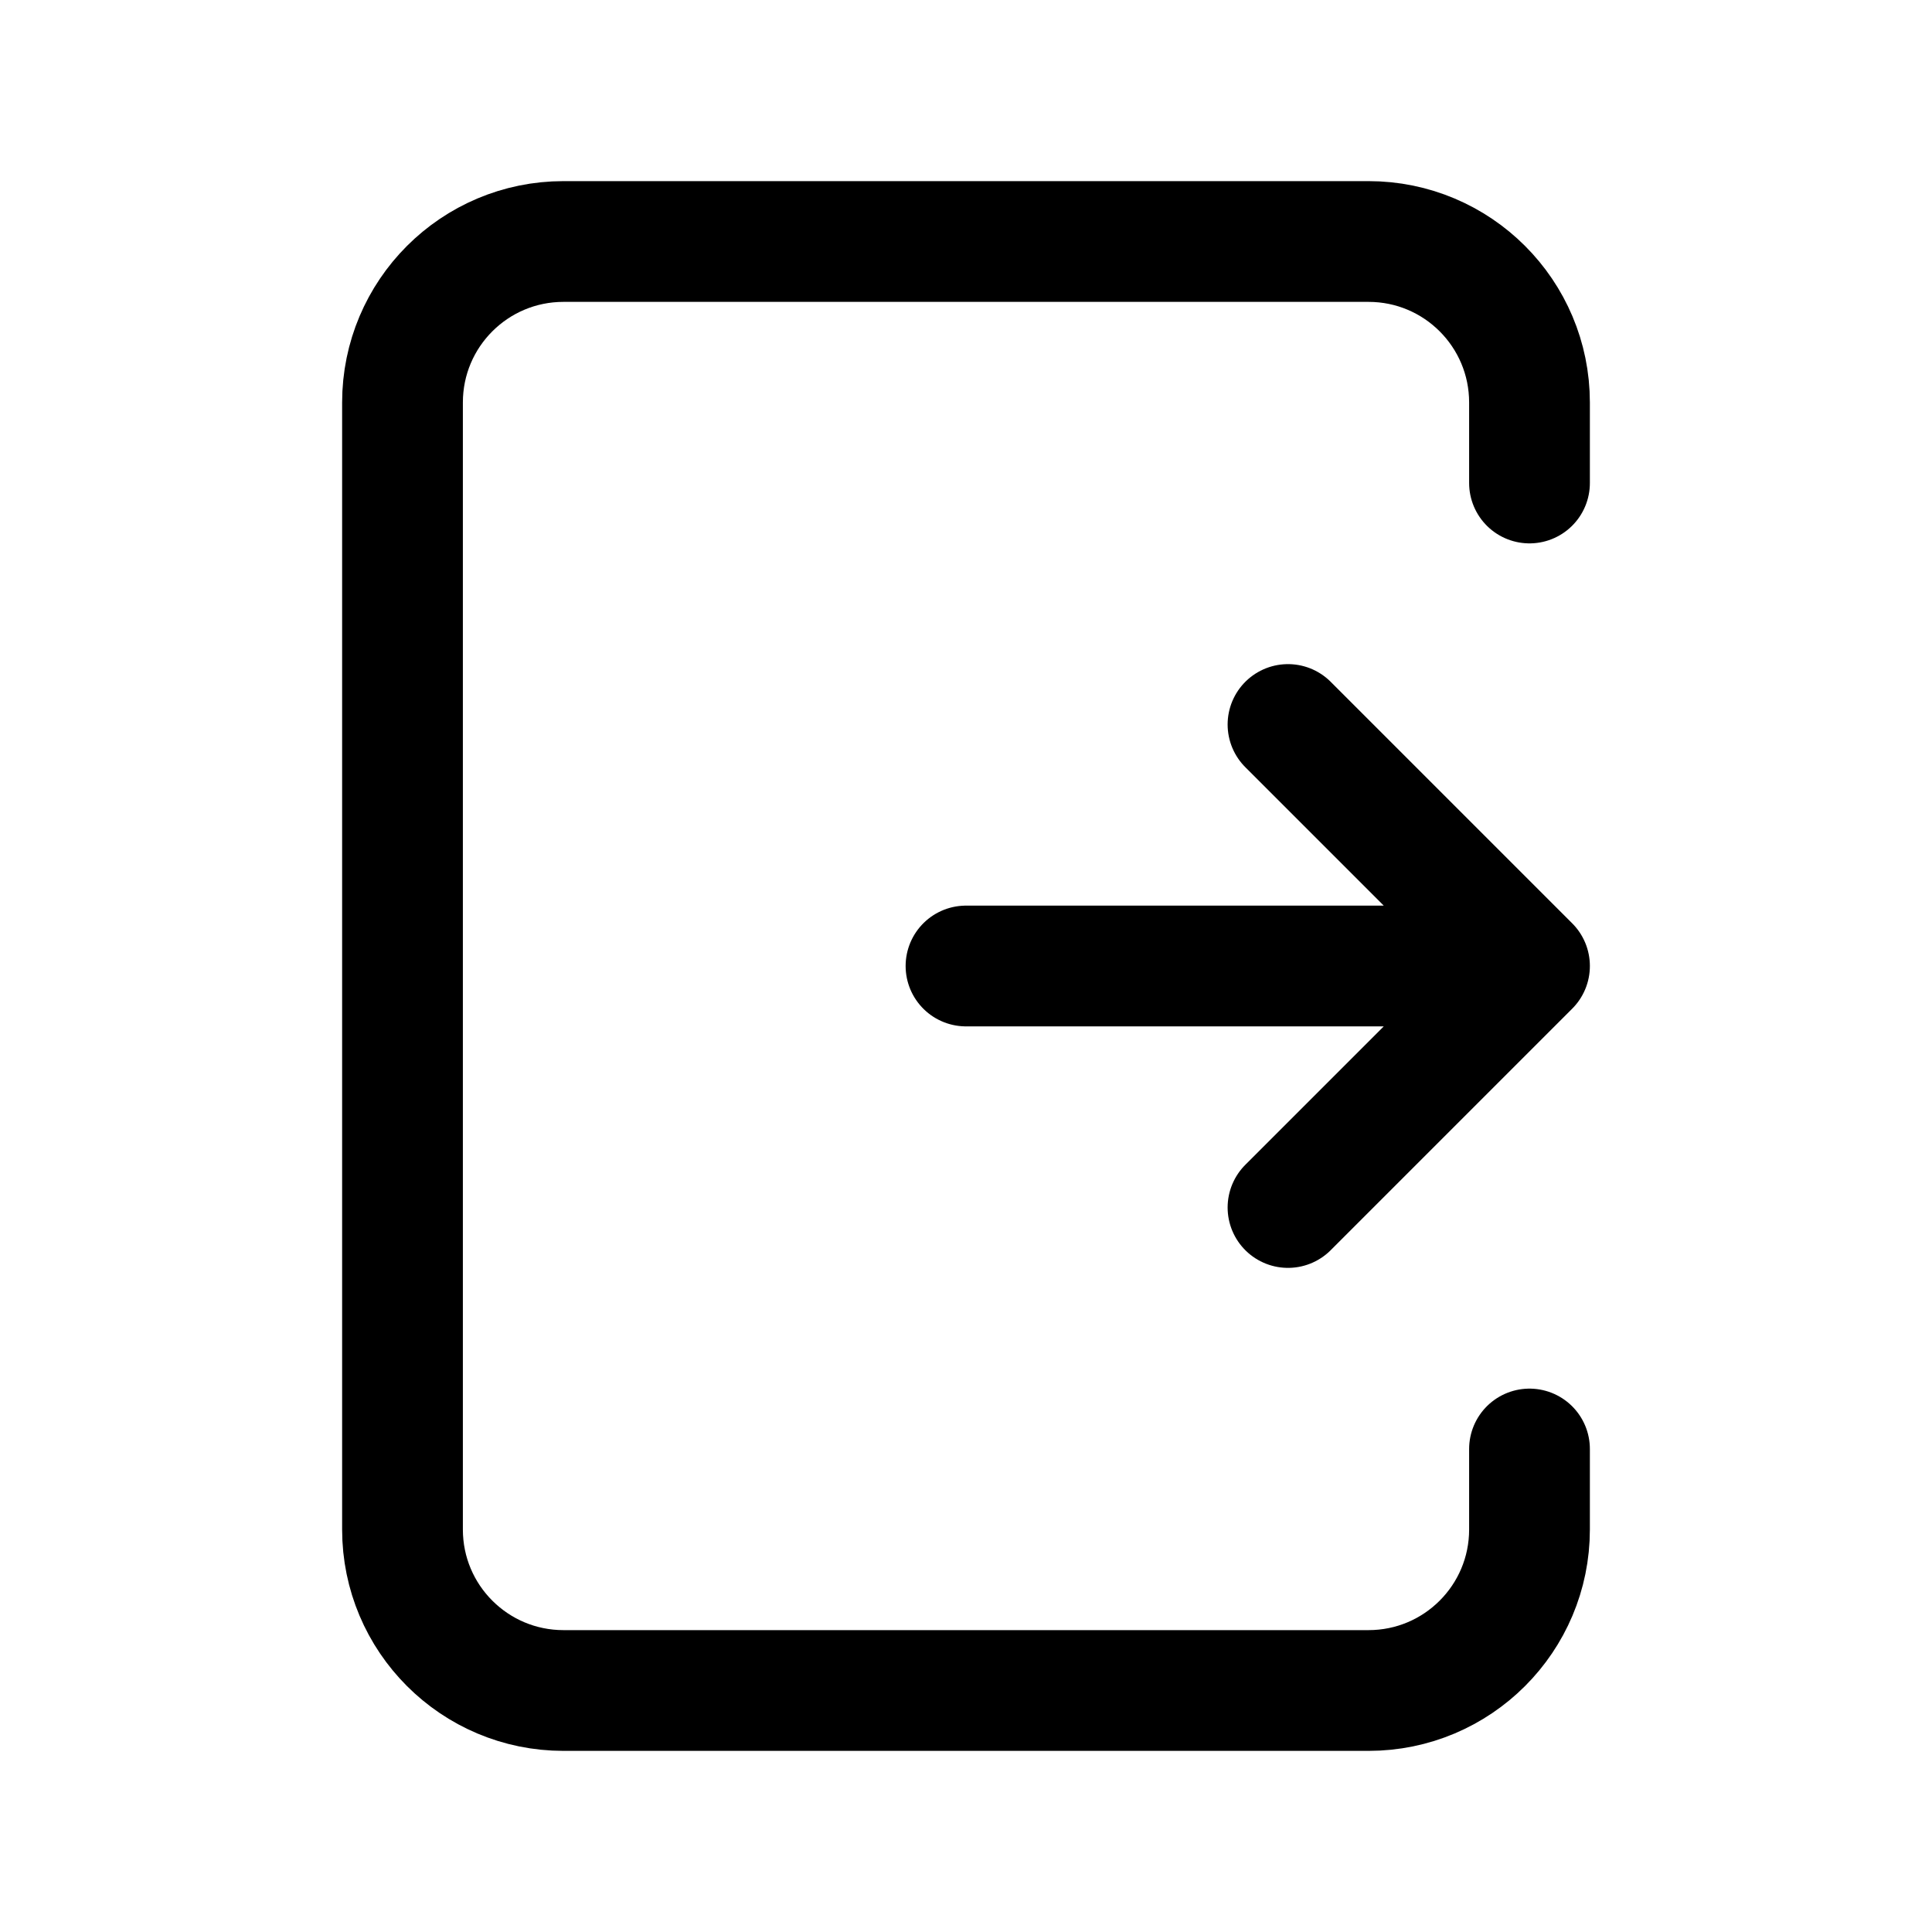
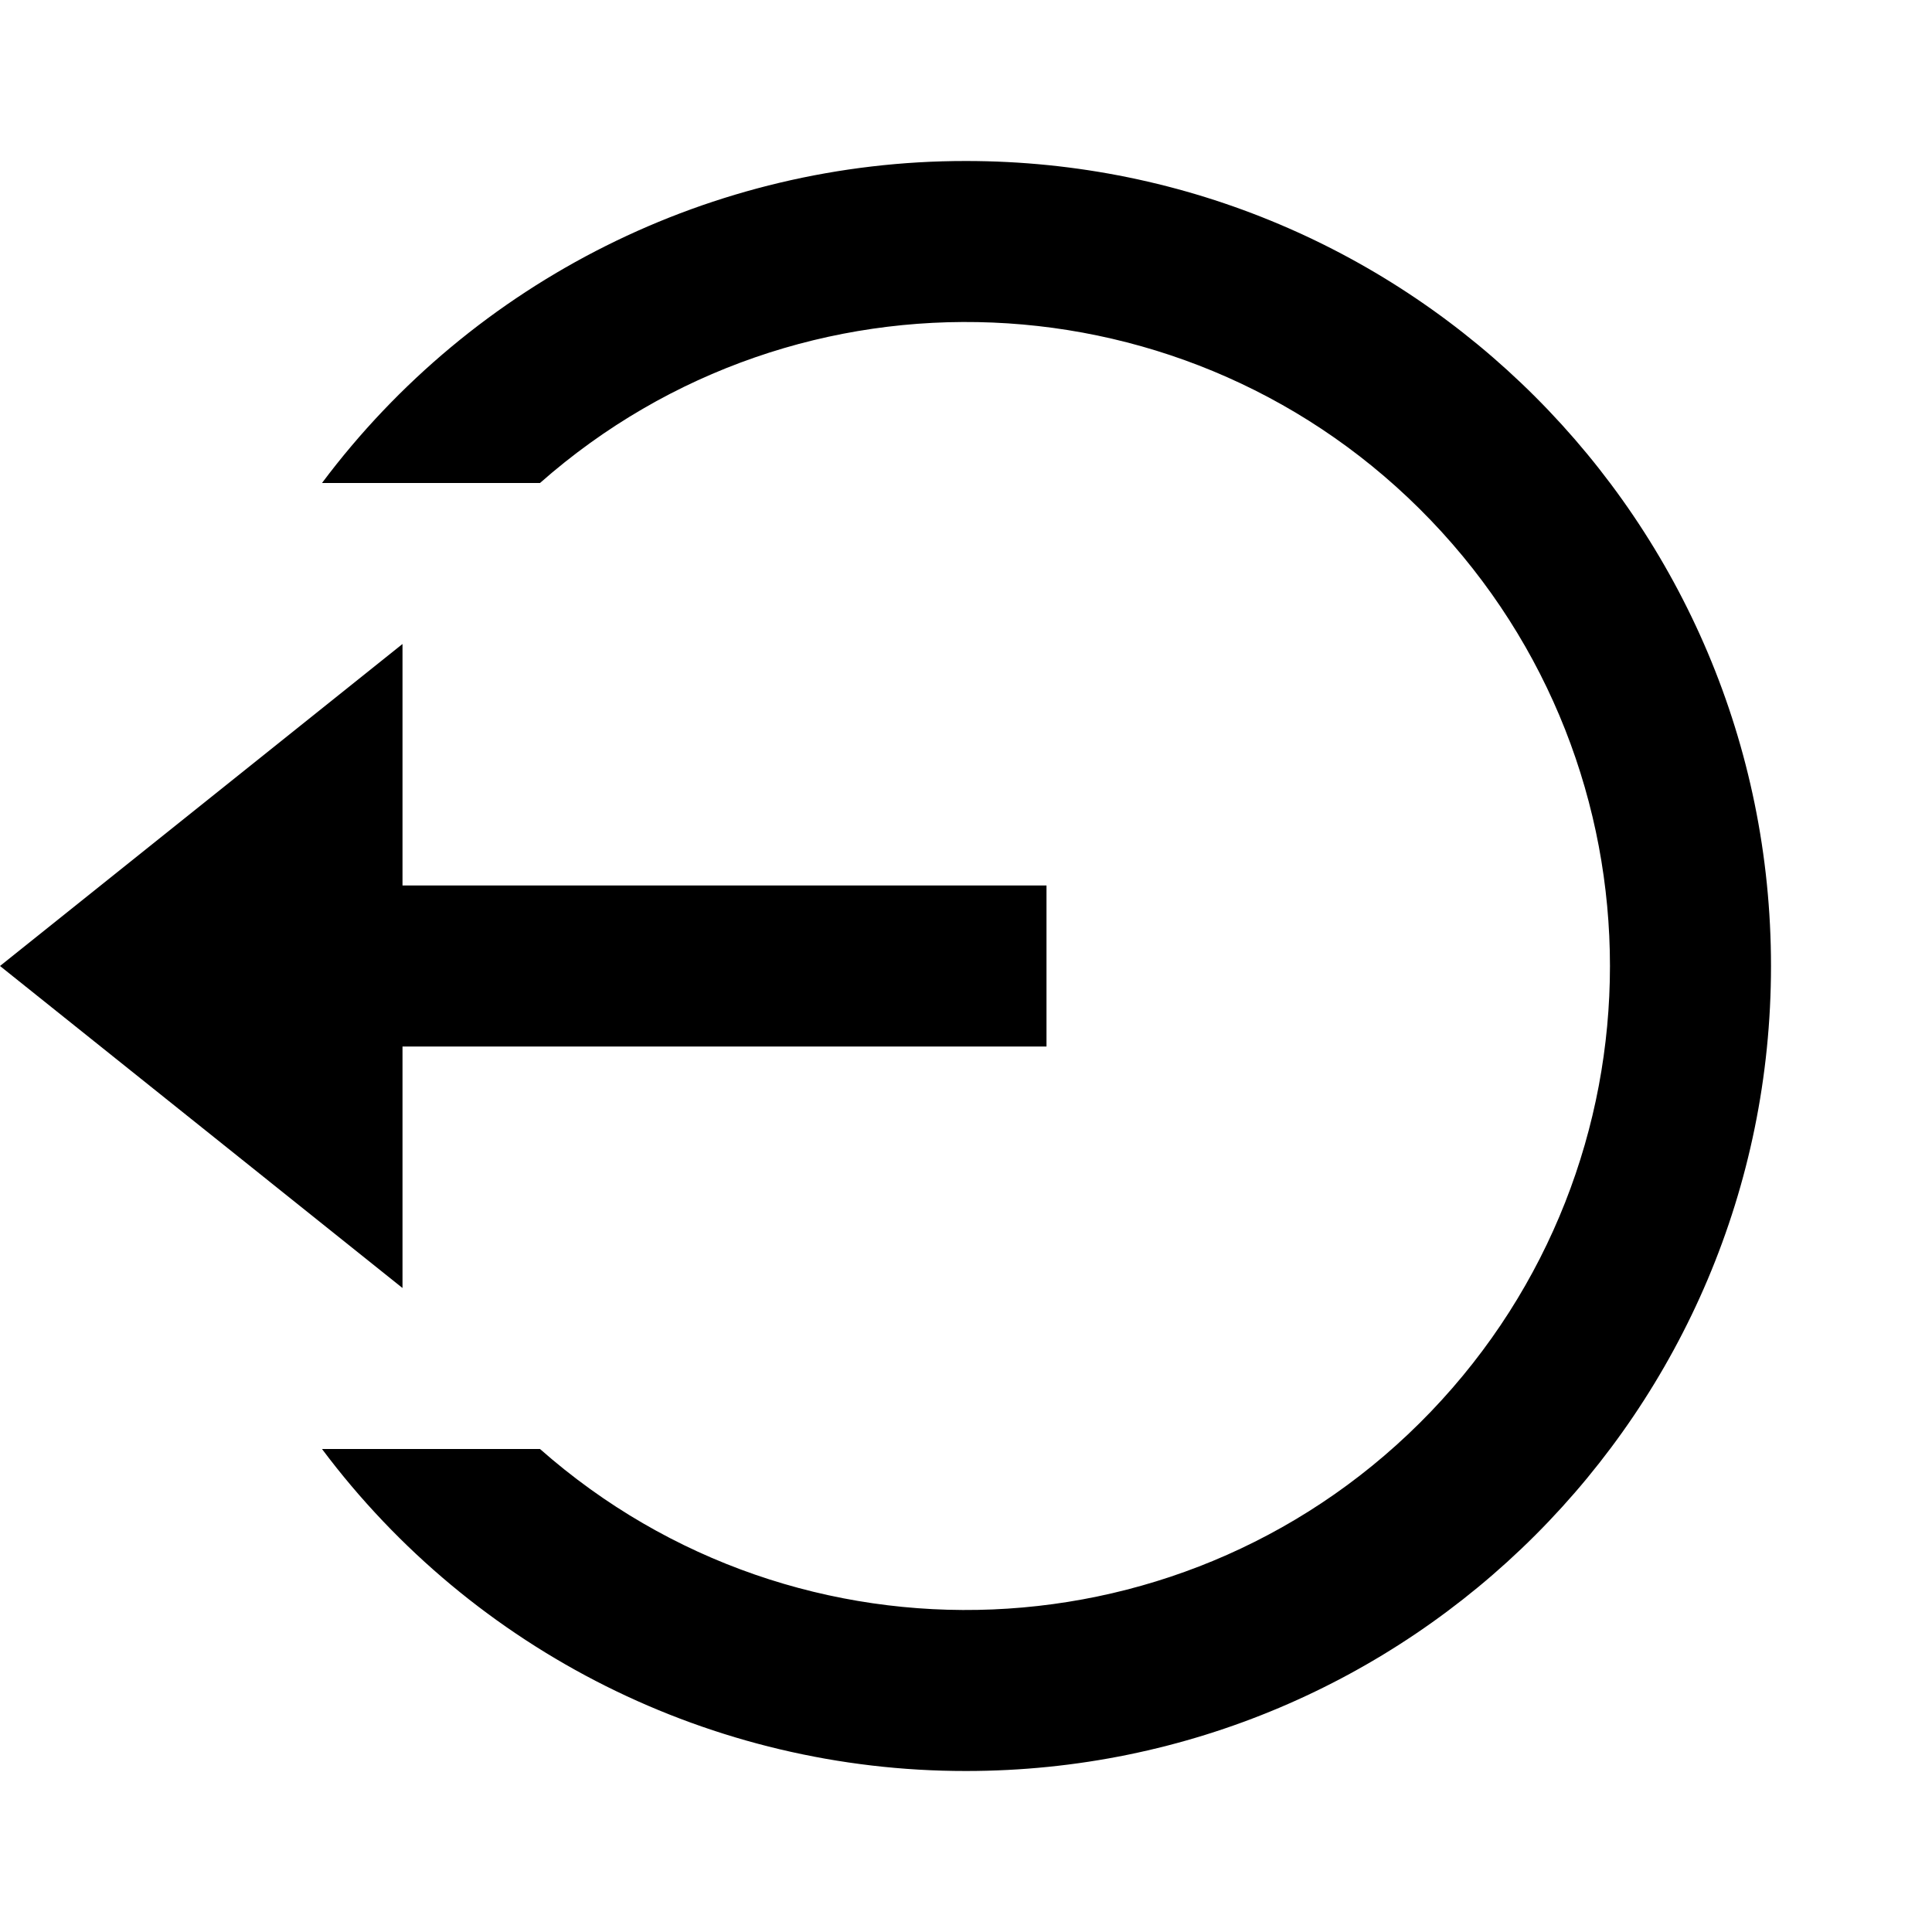
- <svg xmlns="http://www.w3.org/2000/svg" viewBox="0 0 24 24" fill="none">
+ <svg xmlns="http://www.w3.org/2000/svg" viewBox="0 0 24 24" fill="#000000">
  <g id="SVGRepo_bgCarrier" stroke-width="0" />
  <g id="SVGRepo_tracerCarrier" stroke-linecap="round" stroke-linejoin="round" />
  <g id="SVGRepo_iconCarrier">
-     <path d="M12 12H19M19 12L16 15M19 12L16 9" stroke="#000000" stroke-width="1.5" stroke-linecap="round" stroke-linejoin="round" />
-     <path d="M19 6V5C19 3.895 18.105 3 17 3H7C5.895 3 5 3.895 5 5V19C5 20.105 5.895 21 7 21H17C18.105 21 19 20.105 19 19V18" stroke="#000000" stroke-width="1.5" stroke-linecap="round" stroke-linejoin="round" />
+     <g>
+       <path fill="none" d="M0 0h24v24H0z" />
+       <path d="M5 11h8v2H5v3l-5-4 5-4v3zm-1 7h2.708a8 8 0 1 0 0-12H4A9.985 9.985 0 0 1 12 2c5.523 0 10 4.477 10 10s-4.477 10-10 10a9.985 9.985 0 0 1-8-4z" />
+     </g>
  </g>
</svg>
